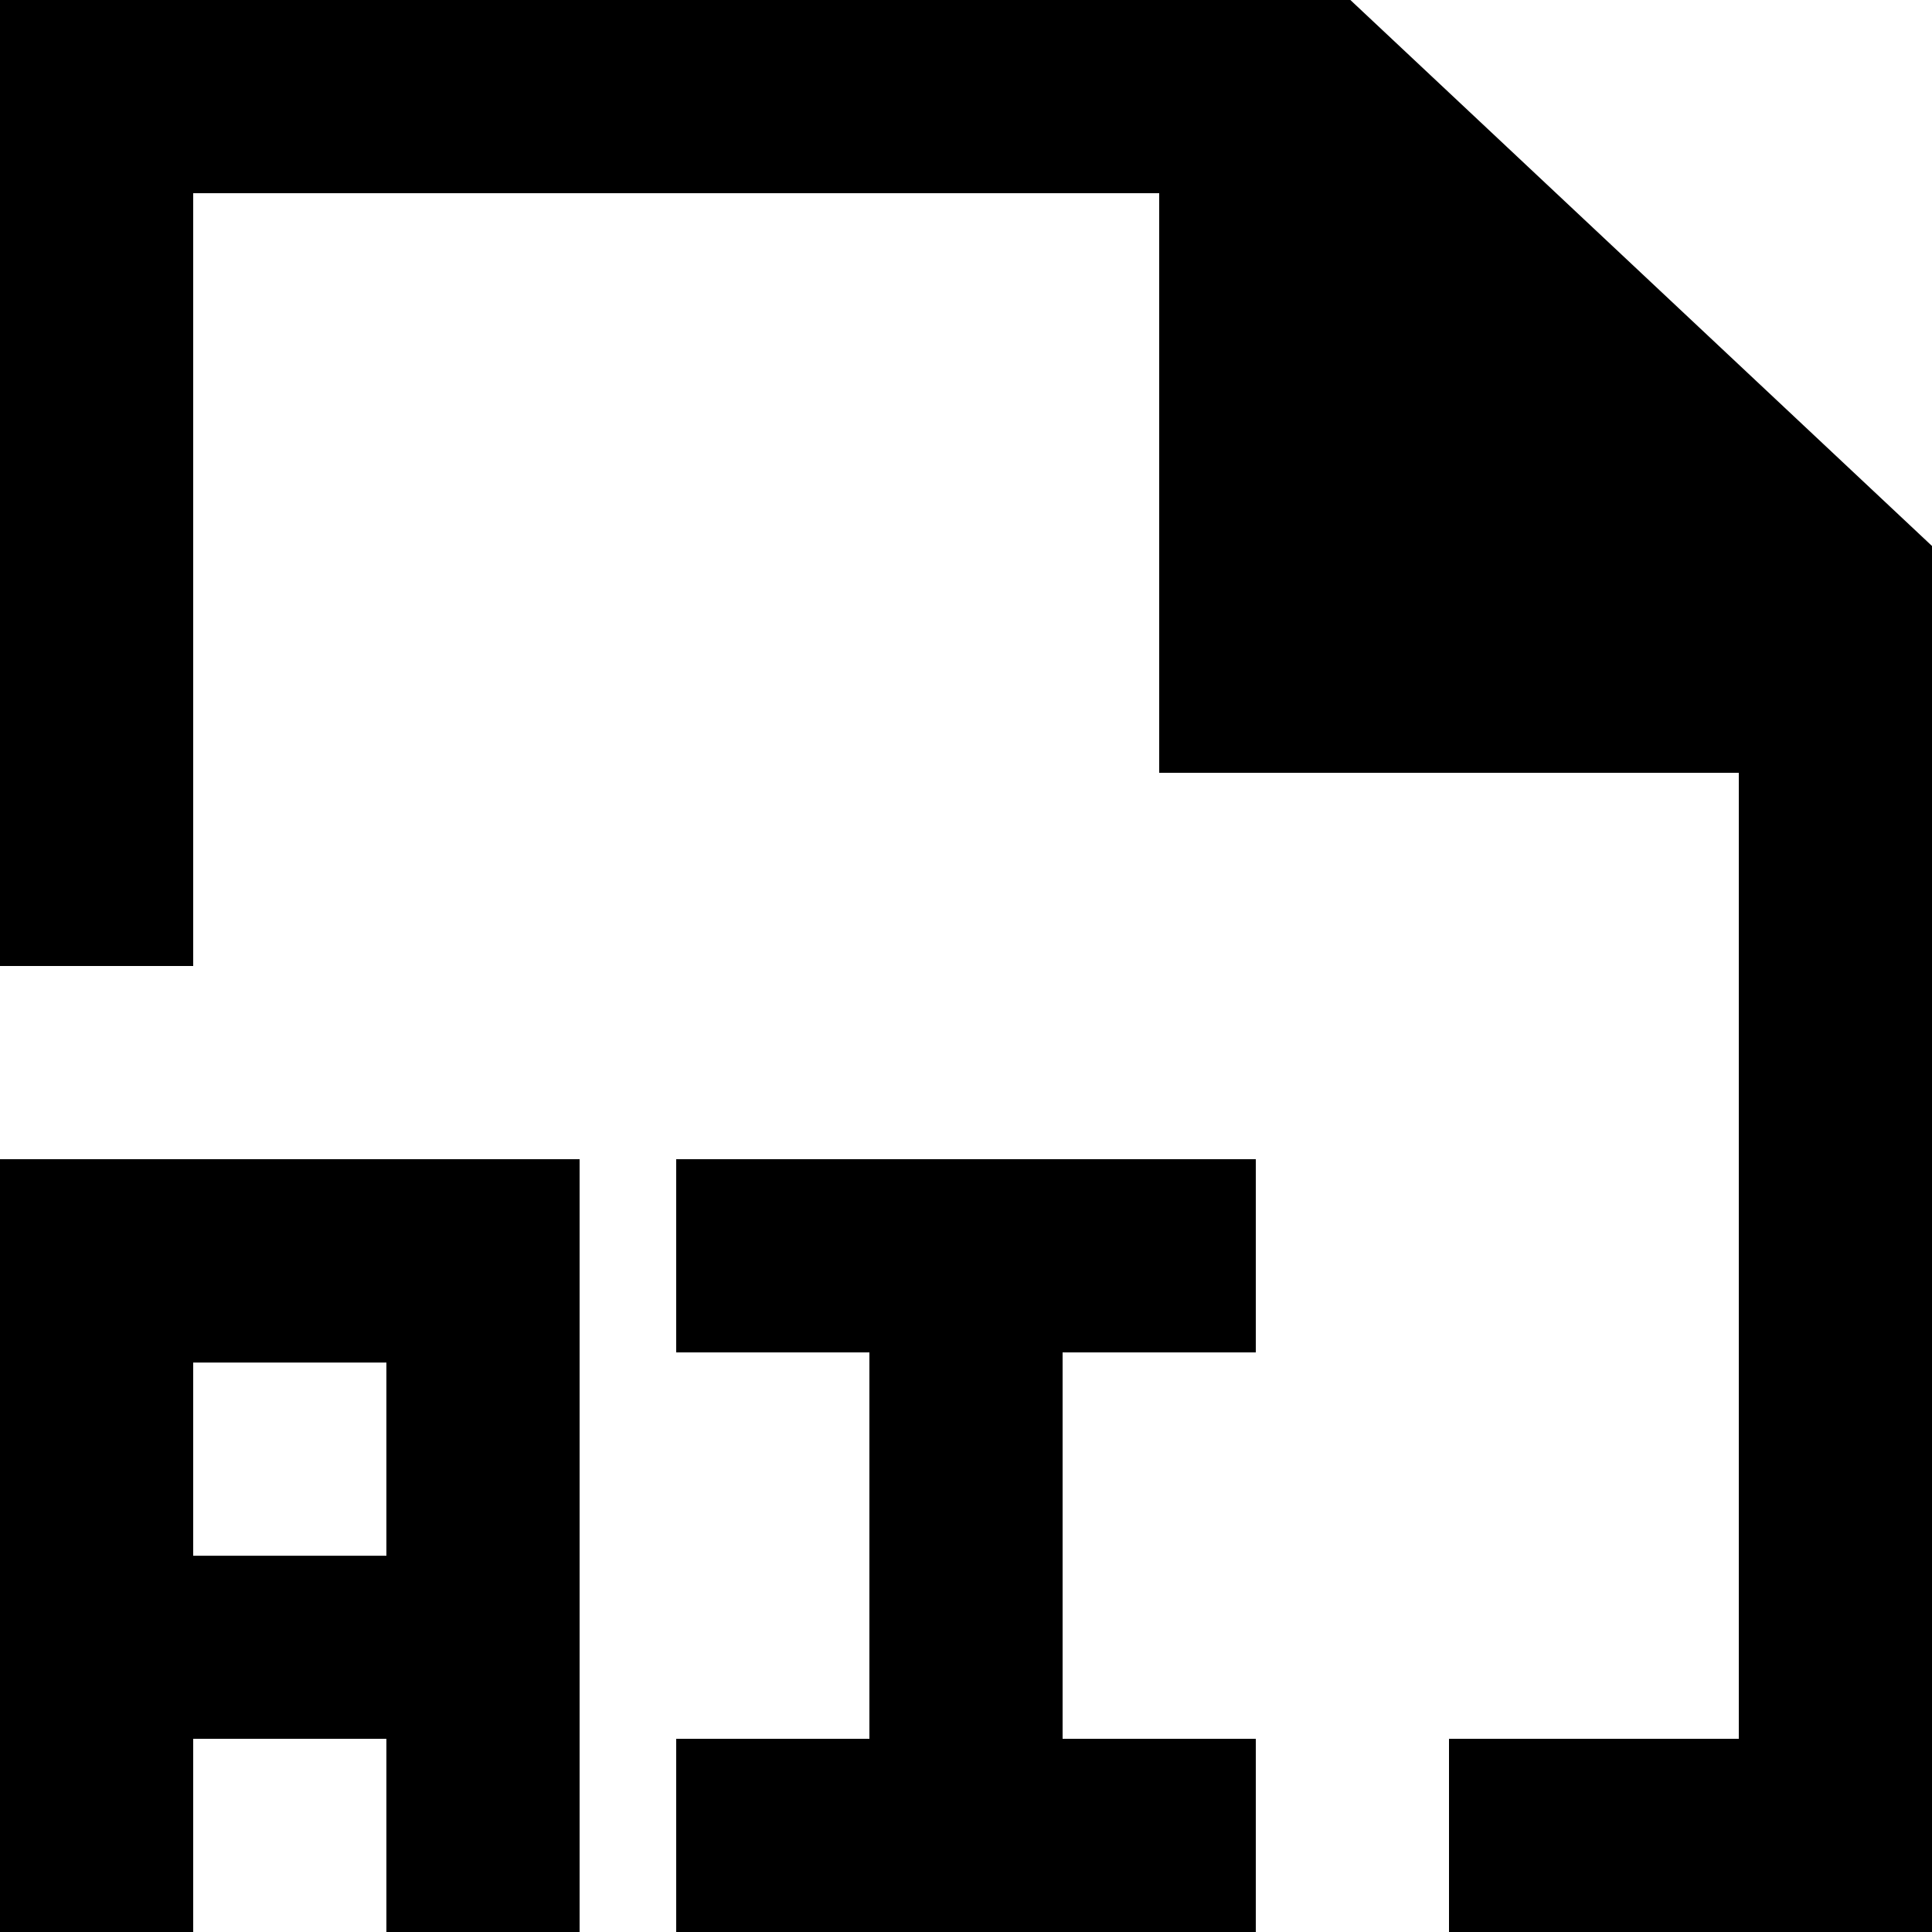
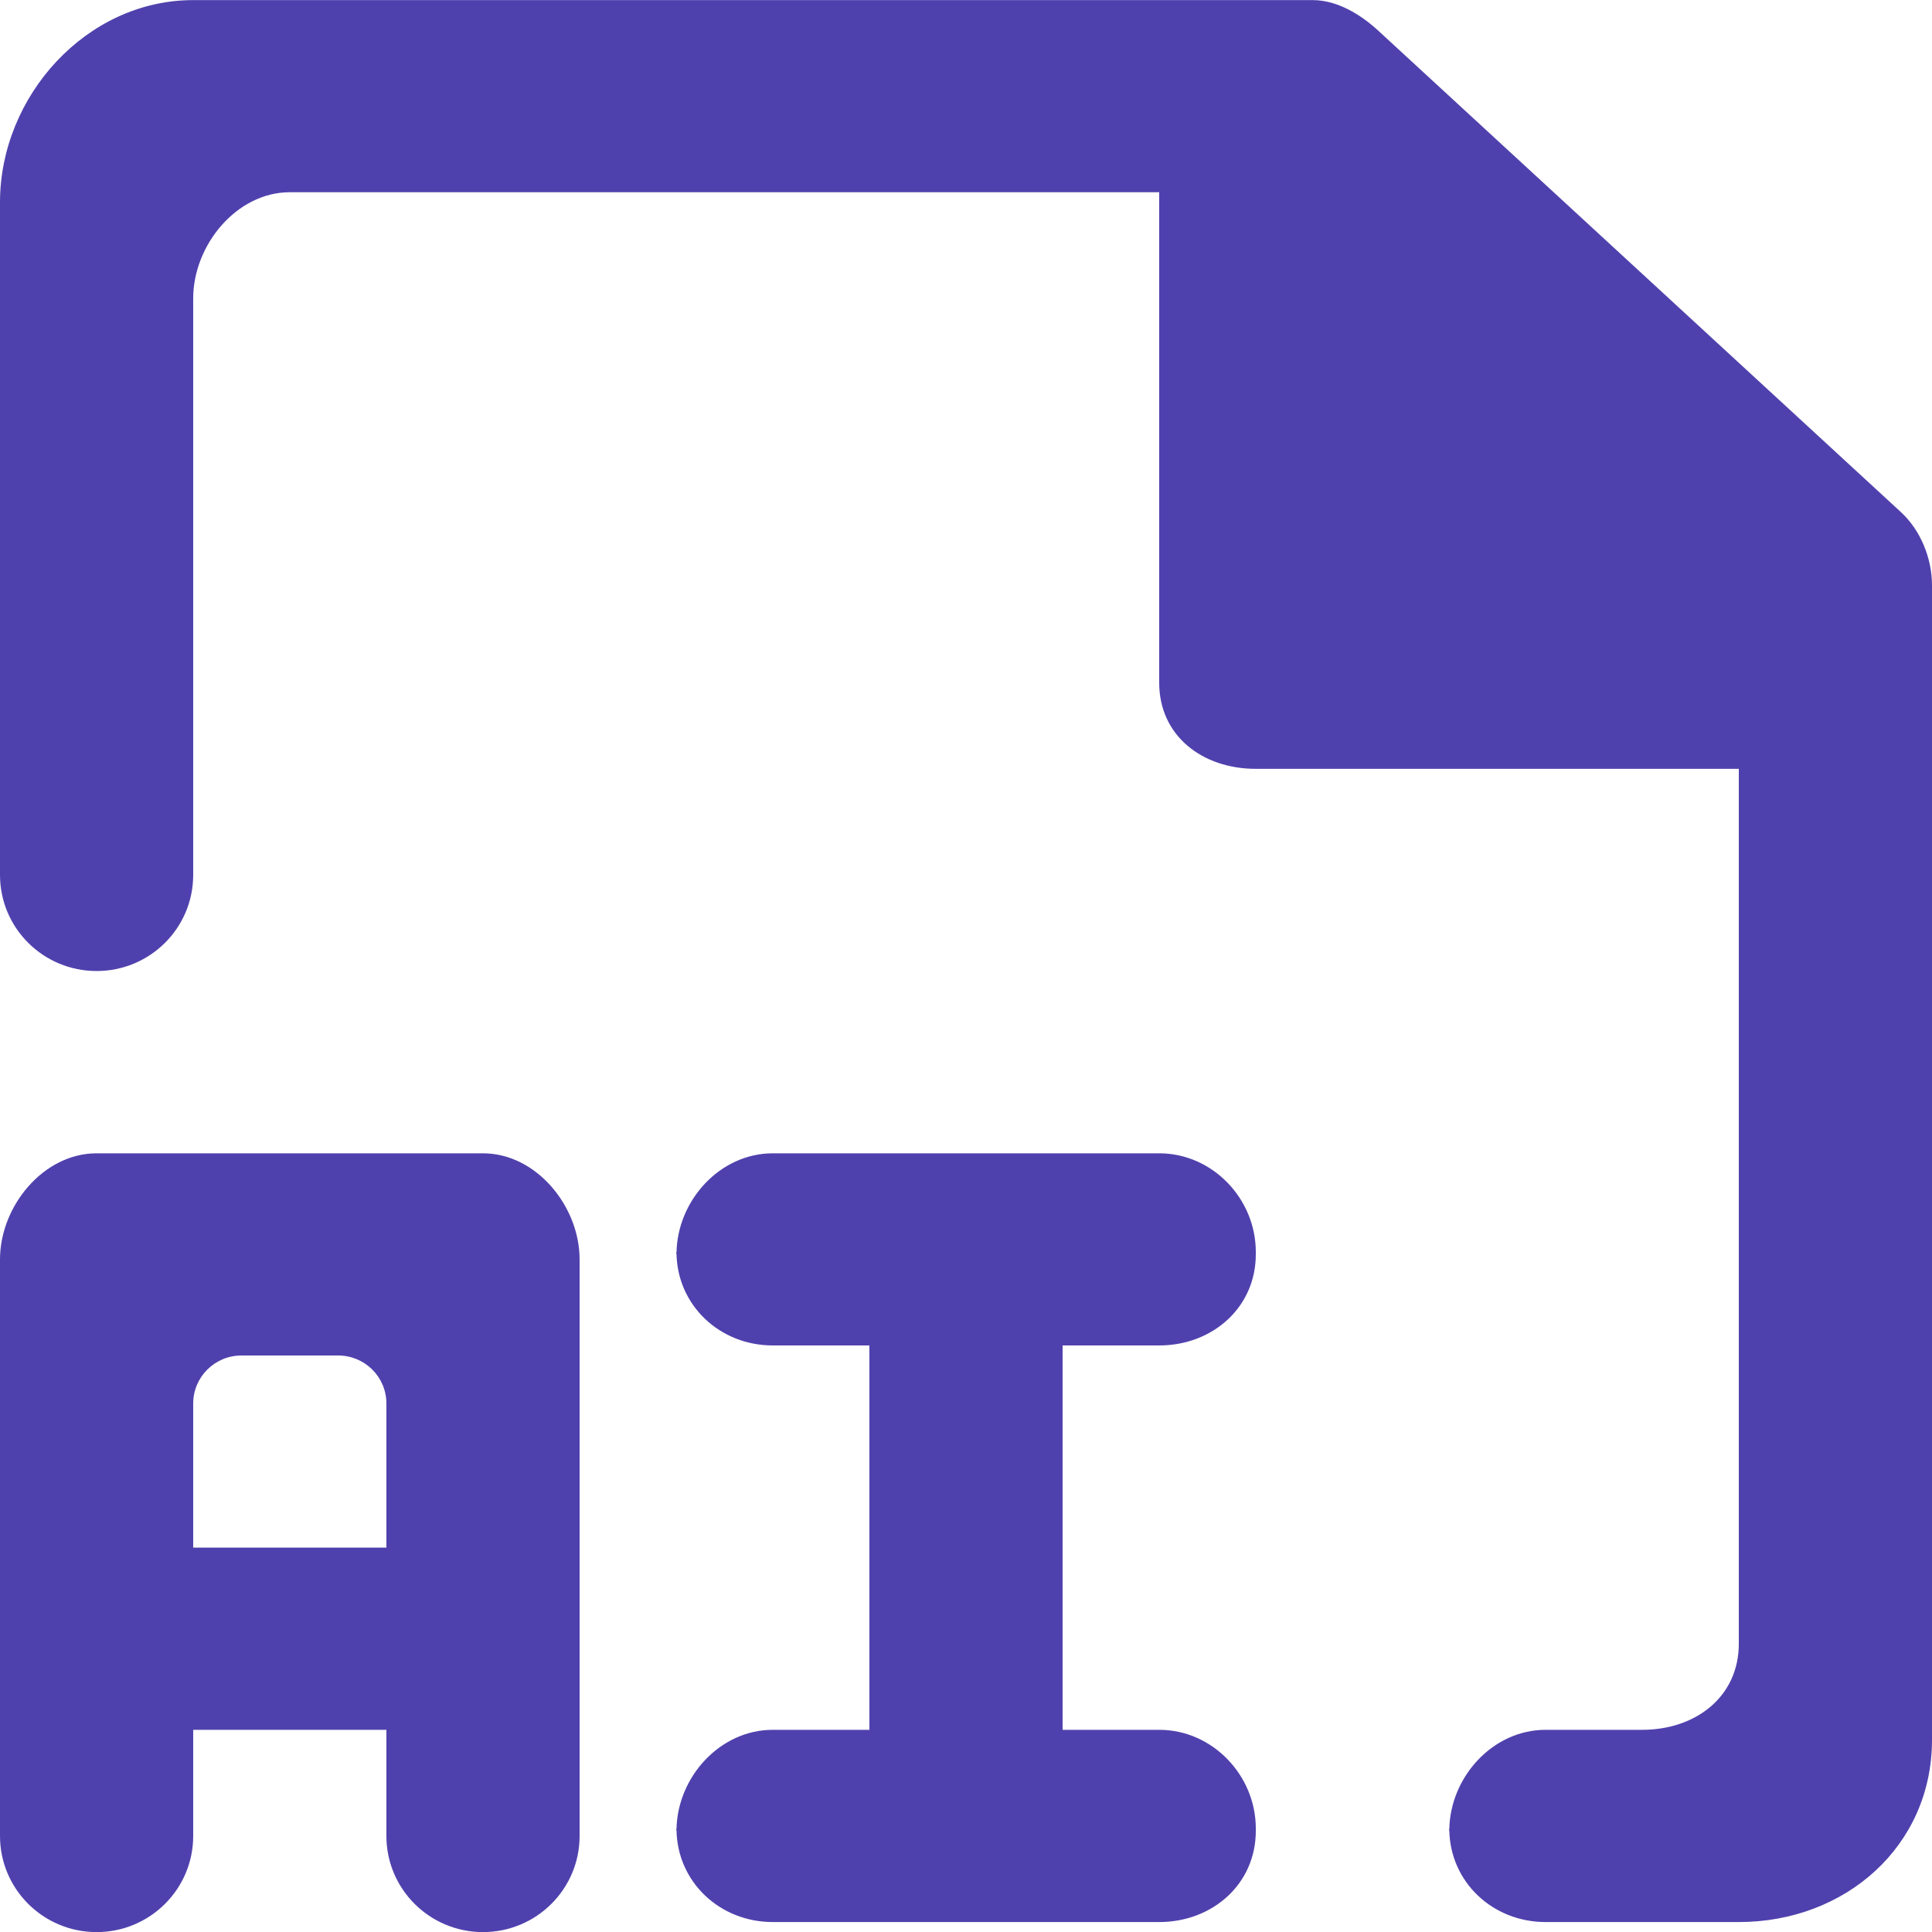
<svg xmlns="http://www.w3.org/2000/svg" width="800px" height="800px" viewBox="0 0 20 20" version="1.1">
  <defs>

</defs>
  <g id="Page-1" stroke="none" stroke-width="1" fill="none" fill-rule="evenodd">
-     <g id="Dribbble-Light-Preview" transform="translate(-260, -1359)" fill="#000000">
+     <g id="Dribbble-Light-Preview" transform="translate(-60, -1279)" fill="#4f41ad">
      <g id="icons" transform="translate(56, 160)">
-         <path d="M224,1204.652 L224,1219 L219,1219 L219,1217 L222,1217 L222,1207 L216,1207 L216,1201 L206,1201 L206,1209 L204,1209 L204,1199 L217.979,1199 L224,1204.652 Z M217,1211 L217,1213 L215,1213 L215,1217 L217,1217 L217,1219 L211,1219 L211,1217 L213,1217 L213,1213 L211,1213 L211,1211 L217,1211 Z M206,1215.105 L208,1215.105 L208,1213.105 L206,1213.105 L206,1215.105 Z M204,1211 L204,1219 L206,1219 L206,1217 L208,1217 L208,1219 L210,1219 L210,1211 L204,1211 Z" id="file_ai-[#1736]">
+         <path d="M19,1137.928 C19,1137.933 19.003,1137.936 19.003,1137.941 C19.003,1137.945 19,1137.949 19,1137.954 L19,1137.928 Z M24,1125.059 L24,1137.011 C24,1138.11 23.105,1138.897 22,1138.897 L21.292,1138.897 L20,1138.897 C19.452,1138.897 19.01,1138.483 19.003,1137.941 C19.01,1137.397 19.452,1136.907 20,1136.907 L21,1136.907 C21.552,1136.907 22,1136.566 22,1136.016 L22,1126.959 L17,1126.959 C16.448,1126.959 16,1126.618 16,1126.068 L16,1120.99 L7,1120.99 C6.448,1120.99 6,1121.539 6,1122.089 L6,1128.057 C6,1128.608 5.552,1129.052 5,1129.052 C4.448,1129.052 4,1128.608 4,1128.057 L4,1123.829 L4,1121.094 C4,1119.995 4.895,1119.001 6,1119.001 L17.589,1119.001 C17.84,1119.001 18.082,1119.147 18.266,1119.316 L23.678,1124.301 C23.883,1124.49 24,1124.781 24,1125.059 L24,1125.059 Z M17,1131.959 L17,1131.985 C17,1132.534 16.552,1132.928 16,1132.928 L15,1132.928 L15,1136.907 L16,1136.907 C16.552,1136.907 17,1137.379 17,1137.928 L17,1137.954 C17,1138.503 16.552,1138.897 16,1138.897 L12,1138.897 C11.452,1138.897 11.01,1138.483 11.003,1137.941 C11.01,1137.397 11.452,1136.907 12,1136.907 L13,1136.907 L13,1132.928 L12,1132.928 C11.452,1132.928 11.01,1132.514 11.003,1131.972 C11.01,1131.428 11.452,1130.939 12,1130.939 L16,1130.939 C16.552,1130.939 17,1131.41 17,1131.959 L17,1131.959 Z M11,1131.959 C11,1131.964 11.003,1131.967 11.003,1131.972 C11.003,1131.976 11,1131.98 11,1131.985 L11,1131.959 Z M11,1137.928 C11,1137.933 11.003,1137.936 11.003,1137.941 C11.003,1137.945 11,1137.949 11,1137.954 L11,1137.928 Z M8,1135.021 L6,1135.021 L6,1133.529 C6,1133.254 6.224,1133.032 6.5,1133.032 L7.5,1133.032 C7.776,1133.032 8,1133.254 8,1133.529 L8,1135.021 Z M9,1130.939 L5,1130.939 C4.448,1130.939 4,1131.488 4,1132.037 L4,1138.006 C4,1138.556 4.448,1139.001 5,1139.001 C5.552,1139.001 6,1138.556 6,1138.006 L6,1136.907 L8,1136.907 L8,1138.006 C8,1138.556 8.448,1139.001 9,1139.001 C9.552,1139.001 10,1138.556 10,1138.006 L10,1132.037 C10,1131.488 9.552,1130.939 9,1130.939 L9,1130.939 Z" id="file_ai-[#1761]">

</path>
      </g>
    </g>
  </g>
</svg>
